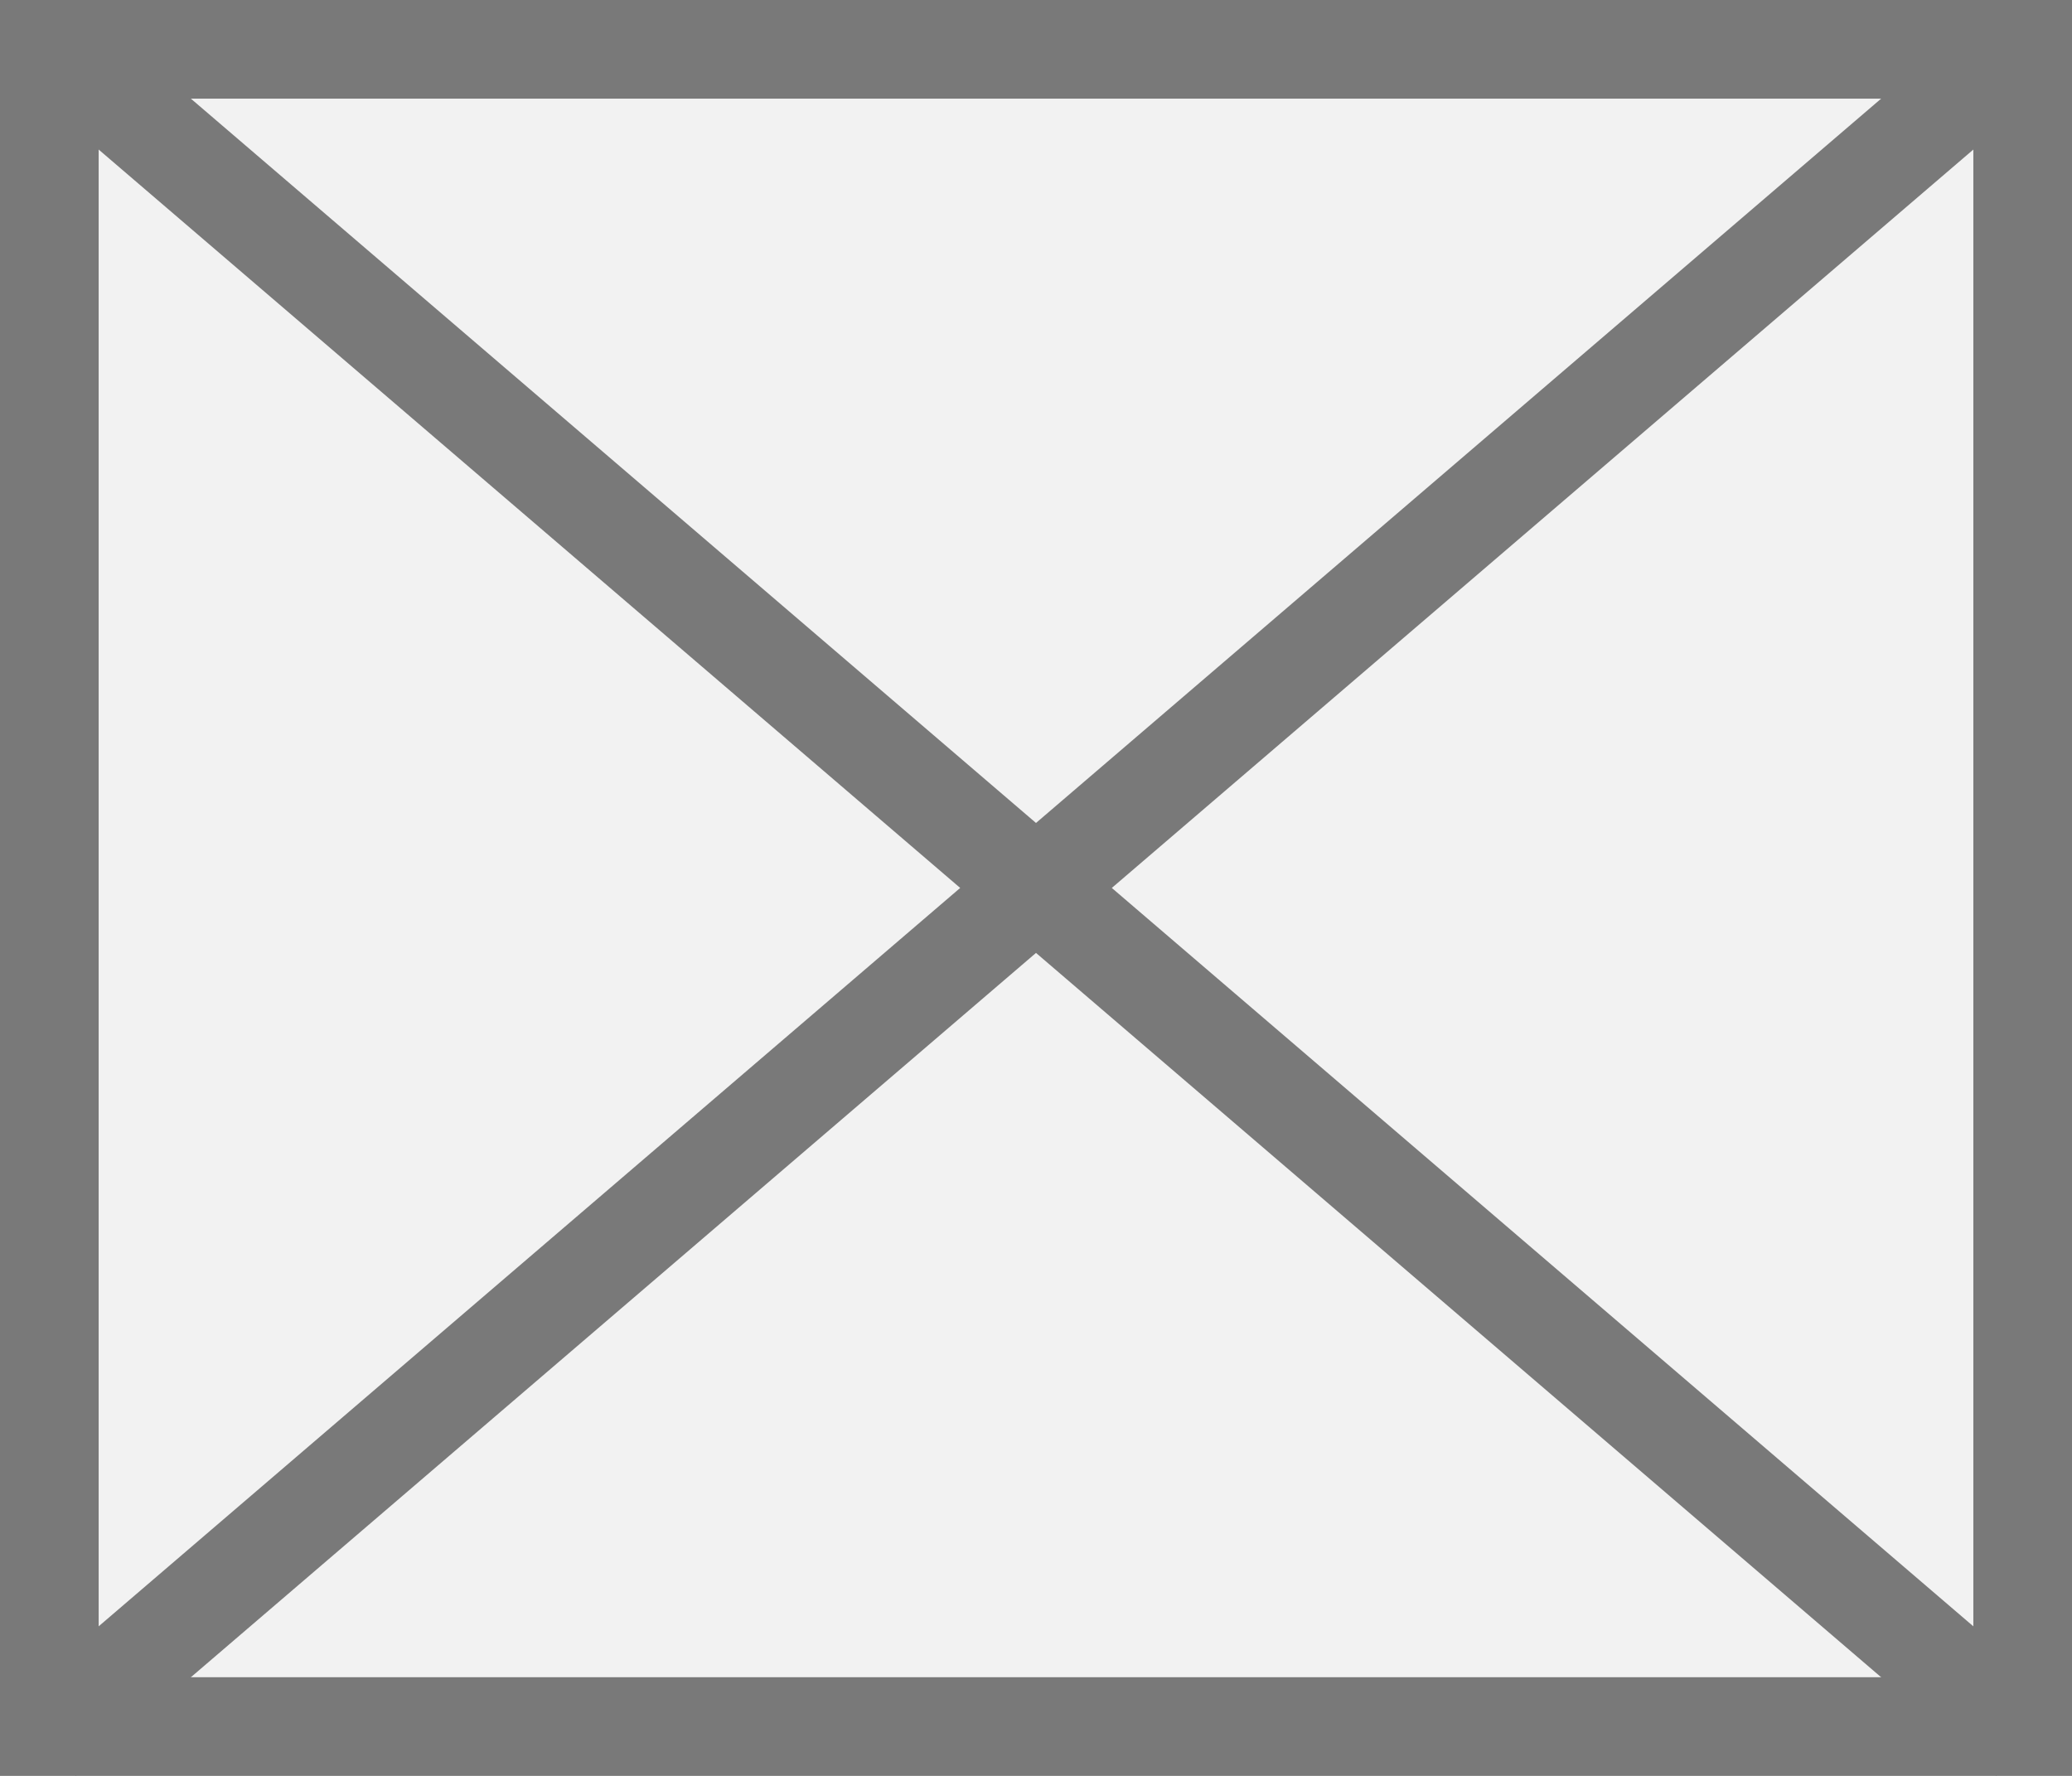
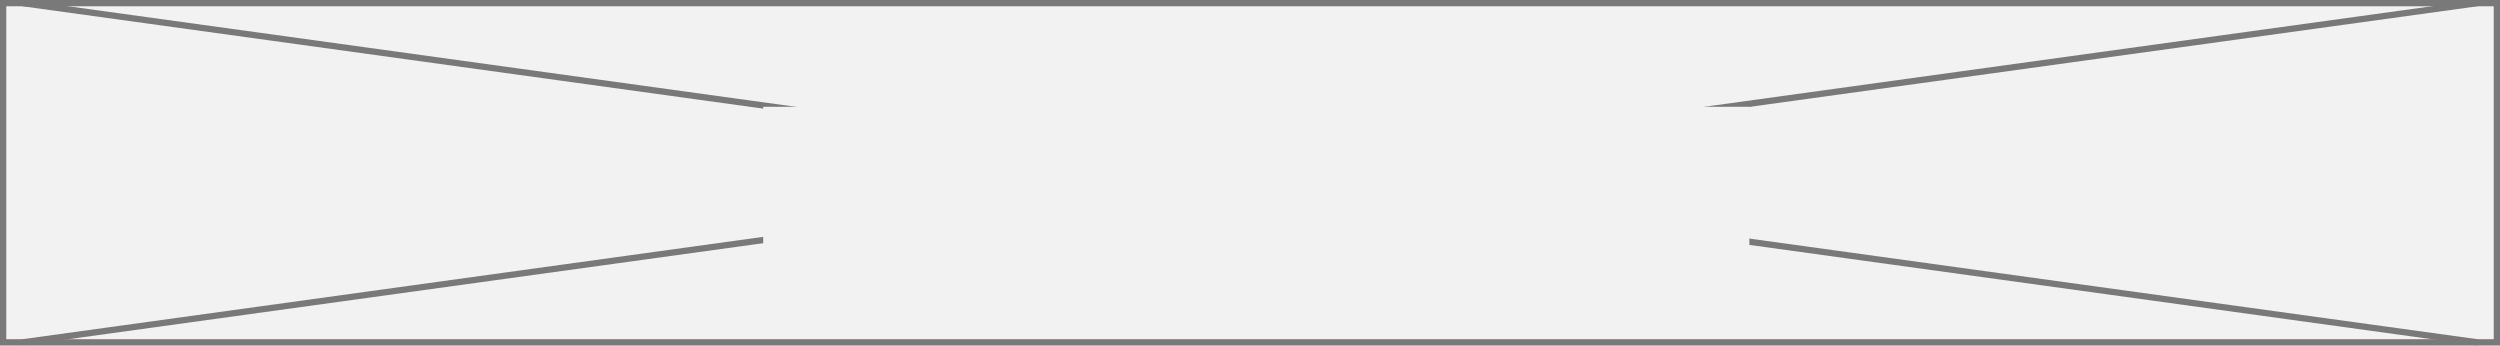
- <svg xmlns="http://www.w3.org/2000/svg" version="1.1" width="21px" height="18px">
-   <g transform="matrix(1 0 0 1 -46 -609 )">
-     <path d="M 46.5 609.5  L 66.5 609.5  L 66.5 626.5  L 46.5 626.5  L 46.5 609.5  Z " fill-rule="nonzero" fill="#f2f2f2" stroke="none" />
-     <path d="M 46.5 609.5  L 66.5 609.5  L 66.5 626.5  L 46.5 626.5  L 46.5 609.5  Z " stroke-width="1" stroke="#797979" fill="none" />
-     <path d="M 46.443 609.38  L 66.557 626.62  M 66.557 609.38  L 46.443 626.62  " stroke-width="1" stroke="#797979" fill="none" />
+ <svg xmlns="http://www.w3.org/2000/svg" version="1.1" width="398px" height="55px">
+   <defs>
+     <mask fill="white" id="clip327">
+       <path d="M 540.5 42  L 697.5 42  L 697.5 64  L 540.5 64  Z M 419 25  L 817 25  L 817 80  L 419 80  Z " fill-rule="evenodd" />
+     </mask>
+   </defs>
+   <g transform="matrix(1 0 0 1 -419 -25 )">
+     <path d="M 419.5 25.5  L 816.5 25.5  L 816.5 79.5  L 419.5 79.5  L 419.5 25.5  Z " fill-rule="nonzero" fill="#f2f2f2" stroke="none" />
+     <path d="M 419.5 25.5  L 816.5 25.5  L 816.5 79.5  L 419.5 79.5  L 419.5 25.5  Z " stroke-width="1" stroke="#797979" fill="none" />
+     <path d="M 422.584 25.495  L 813.416 79.505  M 813.416 25.495  L 422.584 79.505  " stroke-width="1" stroke="#797979" fill="none" mask="url(#clip327)" />
  </g>
</svg>
